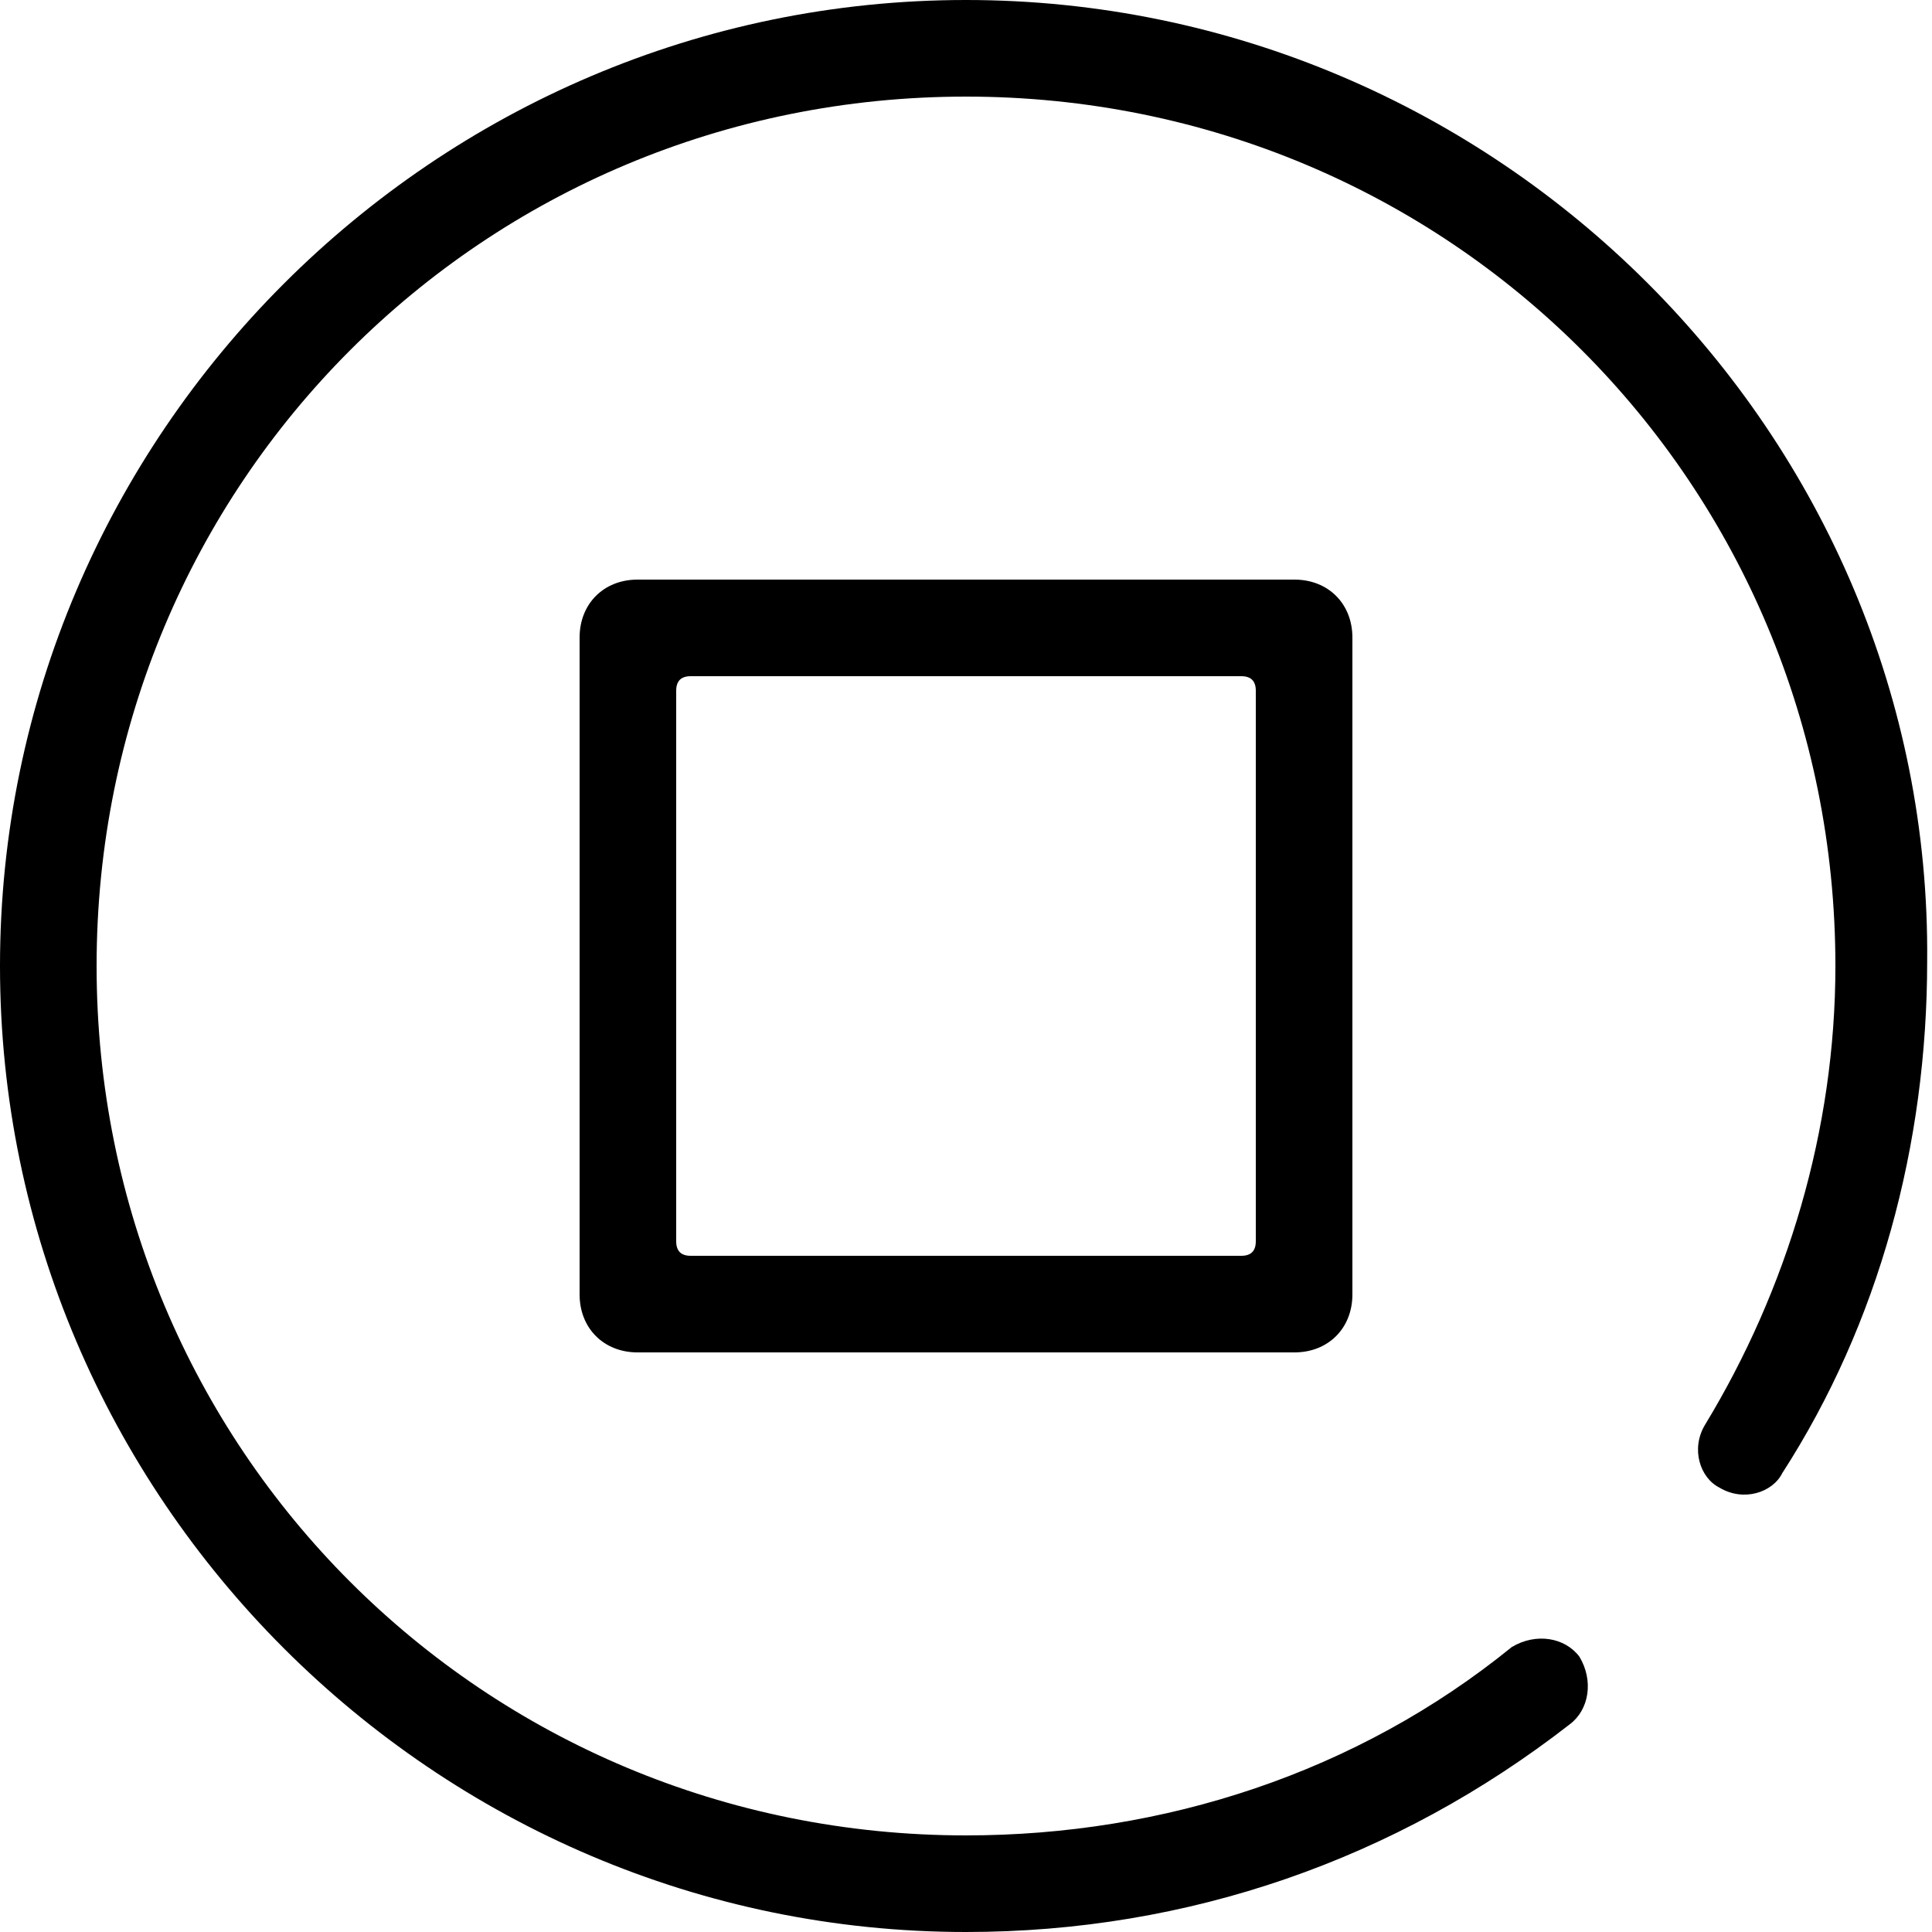
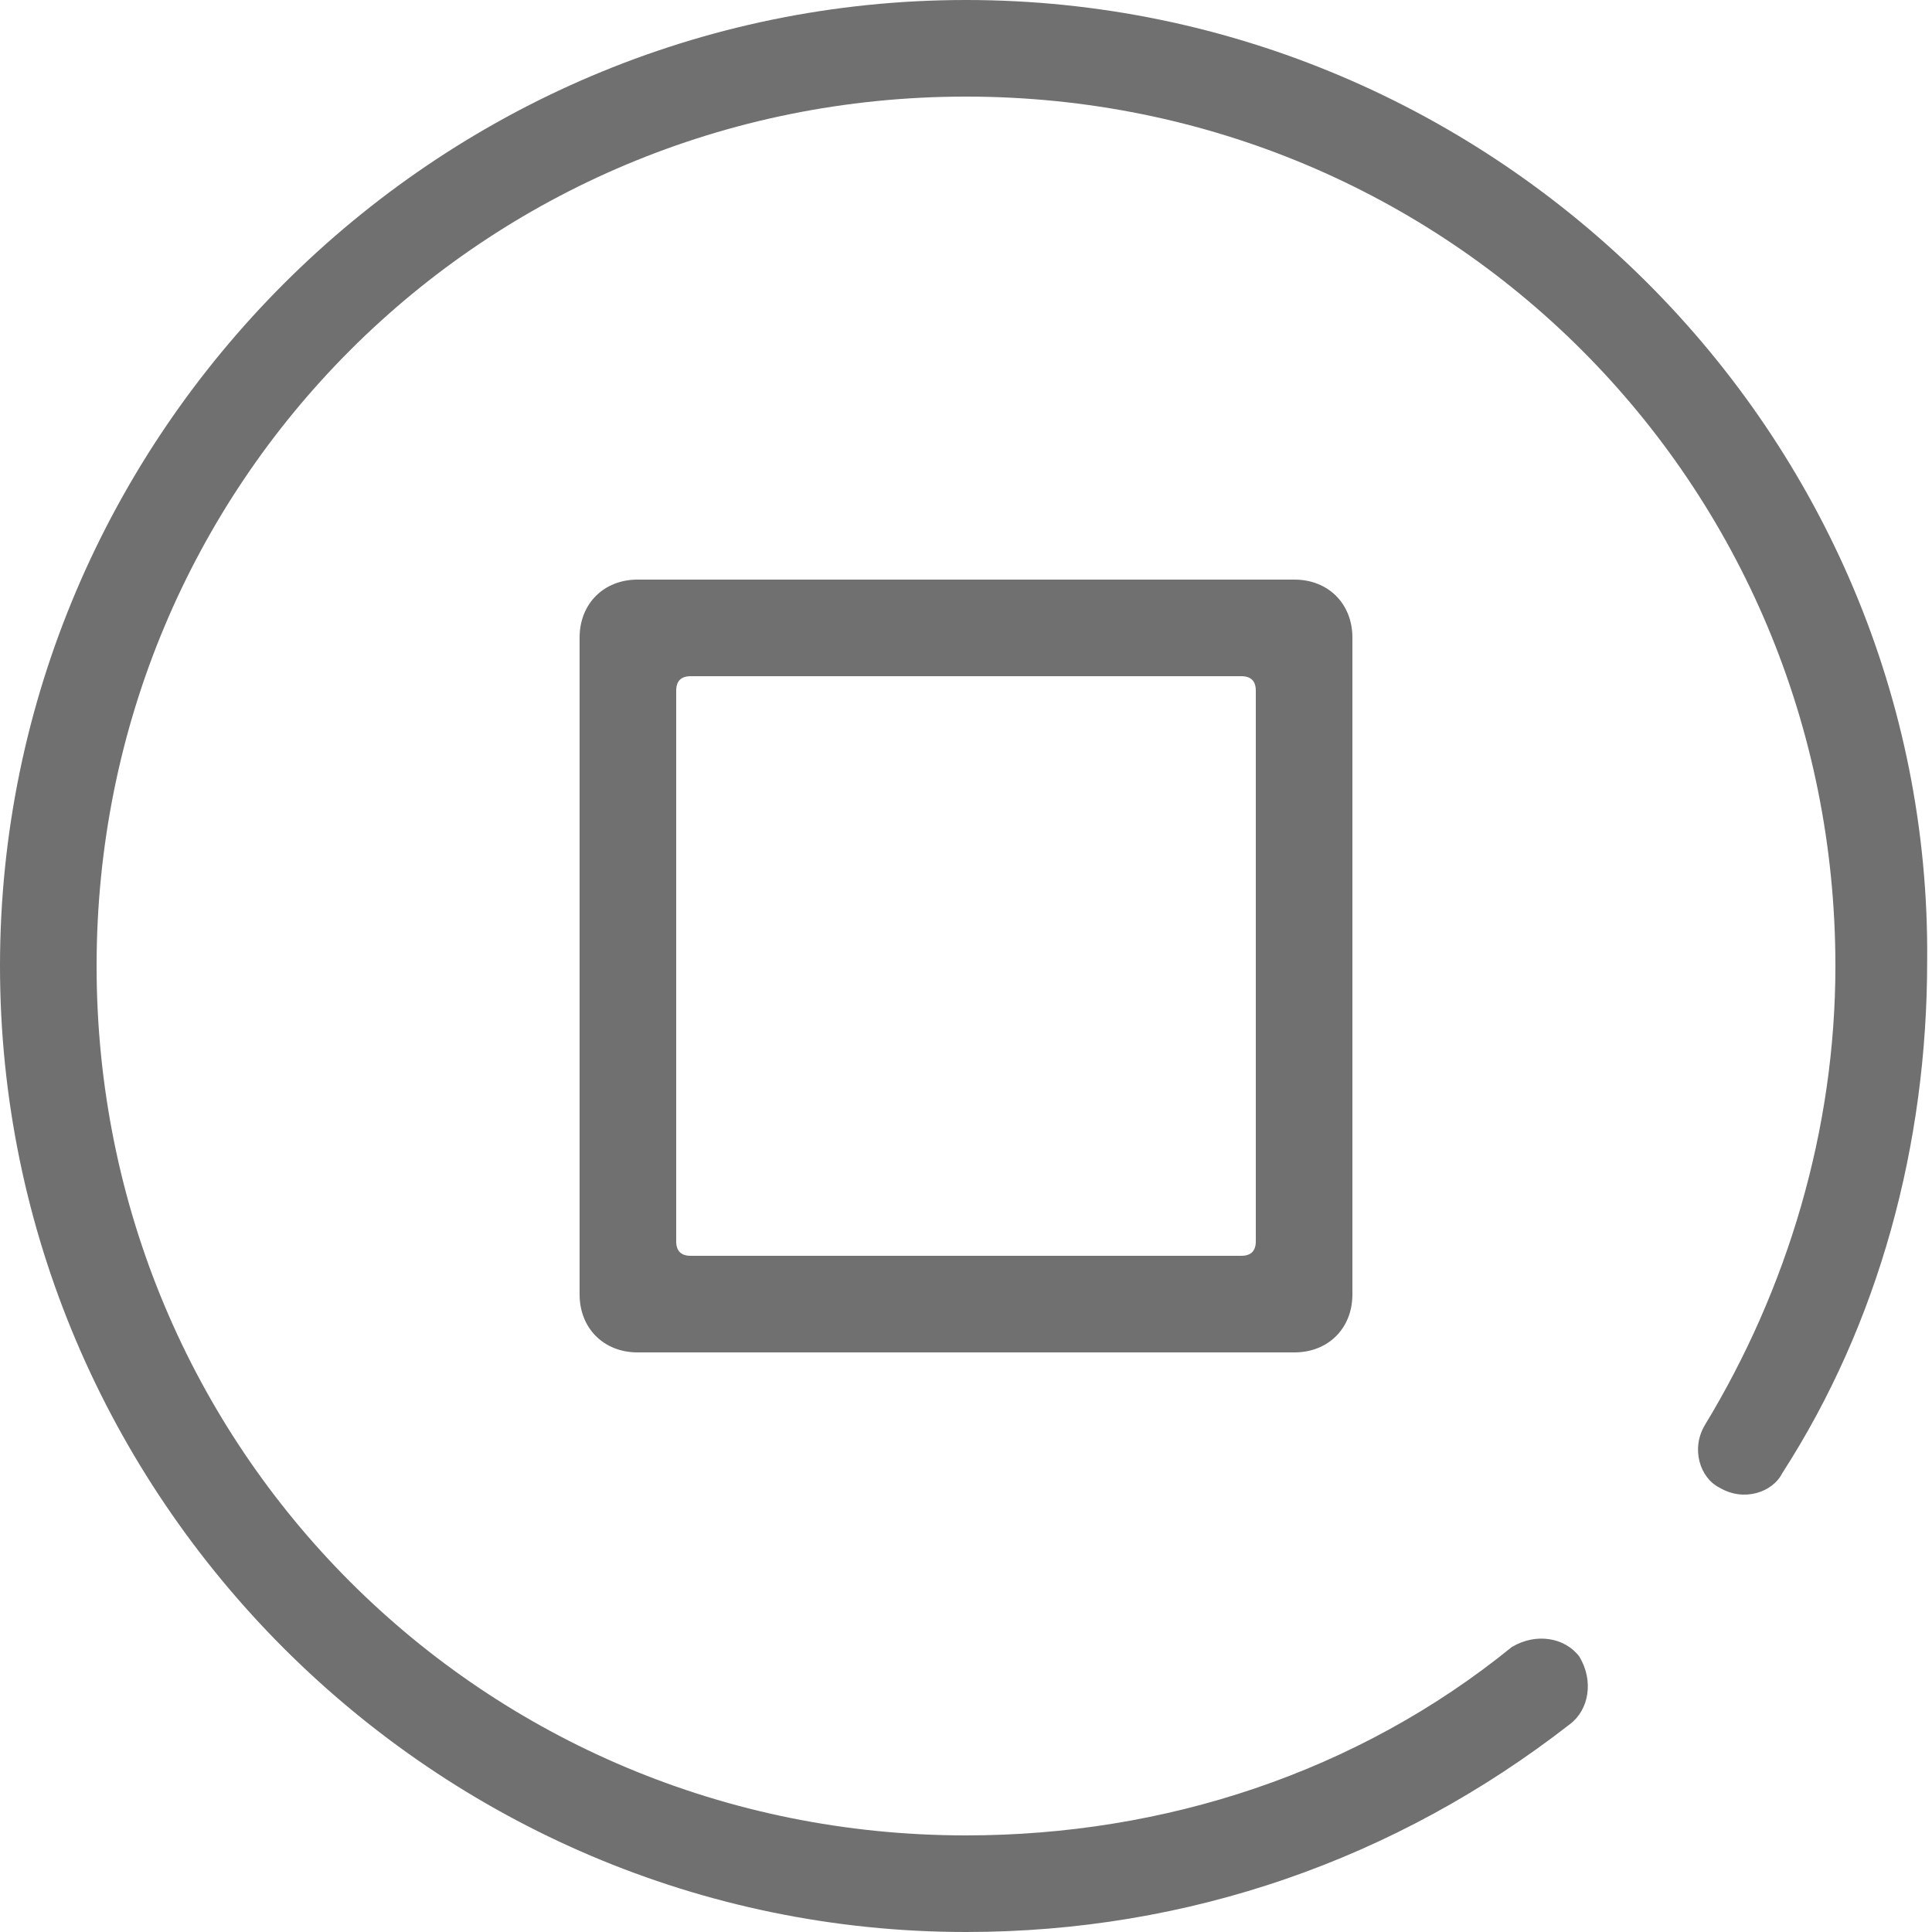
- <svg xmlns="http://www.w3.org/2000/svg" t="1485219549138" class="icon" style="" viewBox="0 0 1024 1024" version="1.1" p-id="4072" width="200" height="200">
+ <svg xmlns="http://www.w3.org/2000/svg" t="1485504754286" class="icon" style="" viewBox="0 0 1024 1024" version="1.1" p-id="6393" width="100" height="100">
  <defs>
    <style type="text/css" />
  </defs>
-   <path d="M512 0C230.4 0 0 230.4 0 512c0 281.6 230.4 512 512 512 117.76 0 227.84-38.4 320-110.08 10.24-7.68 12.8-23.04 5.12-35.84-7.68-10.24-23.04-12.8-35.84-5.12C719.36 939.52 616.96 972.8 512 972.8 256 972.8 51.2 768 51.2 512 51.2 256 256 51.2 512 51.2 768 51.2 972.8 256 972.8 512c0 87.04-25.6 171.52-69.12 243.2-7.68 12.8-2.56 28.16 7.68 33.28 12.8 7.68 28.16 2.56 33.28-7.68 51.2-79.36 76.8-174.08 76.8-271.36C1024 230.4 793.6 0 512 0z" p-id="4073" />
-   <path d="M686.08 307.2 337.92 307.2c-17.92 0-30.72 12.8-30.72 30.72l0 348.16c0 17.92 12.8 30.72 30.72 30.72l348.16 0c17.92 0 30.72-12.8 30.72-30.72L716.8 337.92C716.8 320 704 307.2 686.08 307.2zM665.6 657.92c0 5.12-2.56 7.68-7.68 7.68L366.08 665.6c-5.12 0-7.68-2.56-7.68-7.68L358.4 366.08c0-5.12 2.56-7.68 7.68-7.68l291.84 0c5.12 0 7.68 2.56 7.68 7.68L665.6 657.92z" p-id="4074" />
+   <path d="M512 0C230.4 0 0 230.4 0 512c0 281.6 230.4 512 512 512 117.76 0 227.84-38.4 320-110.08 10.24-7.68 12.8-23.04 5.12-35.84-7.68-10.24-23.04-12.8-35.84-5.12C719.36 939.52 616.96 972.8 512 972.8 256 972.8 51.2 768 51.2 512 51.2 256 256 51.2 512 51.2 768 51.2 972.8 256 972.8 512c0 87.04-25.6 171.52-69.12 243.2-7.68 12.8-2.56 28.16 7.68 33.28 12.8 7.68 28.16 2.56 33.28-7.68 51.2-79.36 76.8-174.08 76.8-271.36C1024 230.4 793.6 0 512 0z" p-id="6394" fill="#707070" />
+   <path d="M686.08 307.2 337.92 307.2c-17.92 0-30.72 12.8-30.72 30.72l0 348.16c0 17.92 12.8 30.72 30.72 30.72l348.16 0c17.92 0 30.72-12.8 30.72-30.72L716.8 337.92C716.8 320 704 307.2 686.08 307.2zM665.6 657.92c0 5.12-2.56 7.68-7.68 7.68L366.08 665.6c-5.12 0-7.68-2.56-7.68-7.68L358.4 366.08c0-5.12 2.56-7.68 7.68-7.68l291.84 0c5.12 0 7.68 2.56 7.68 7.68L665.6 657.92z" p-id="6395" fill="#707070" />
</svg>
